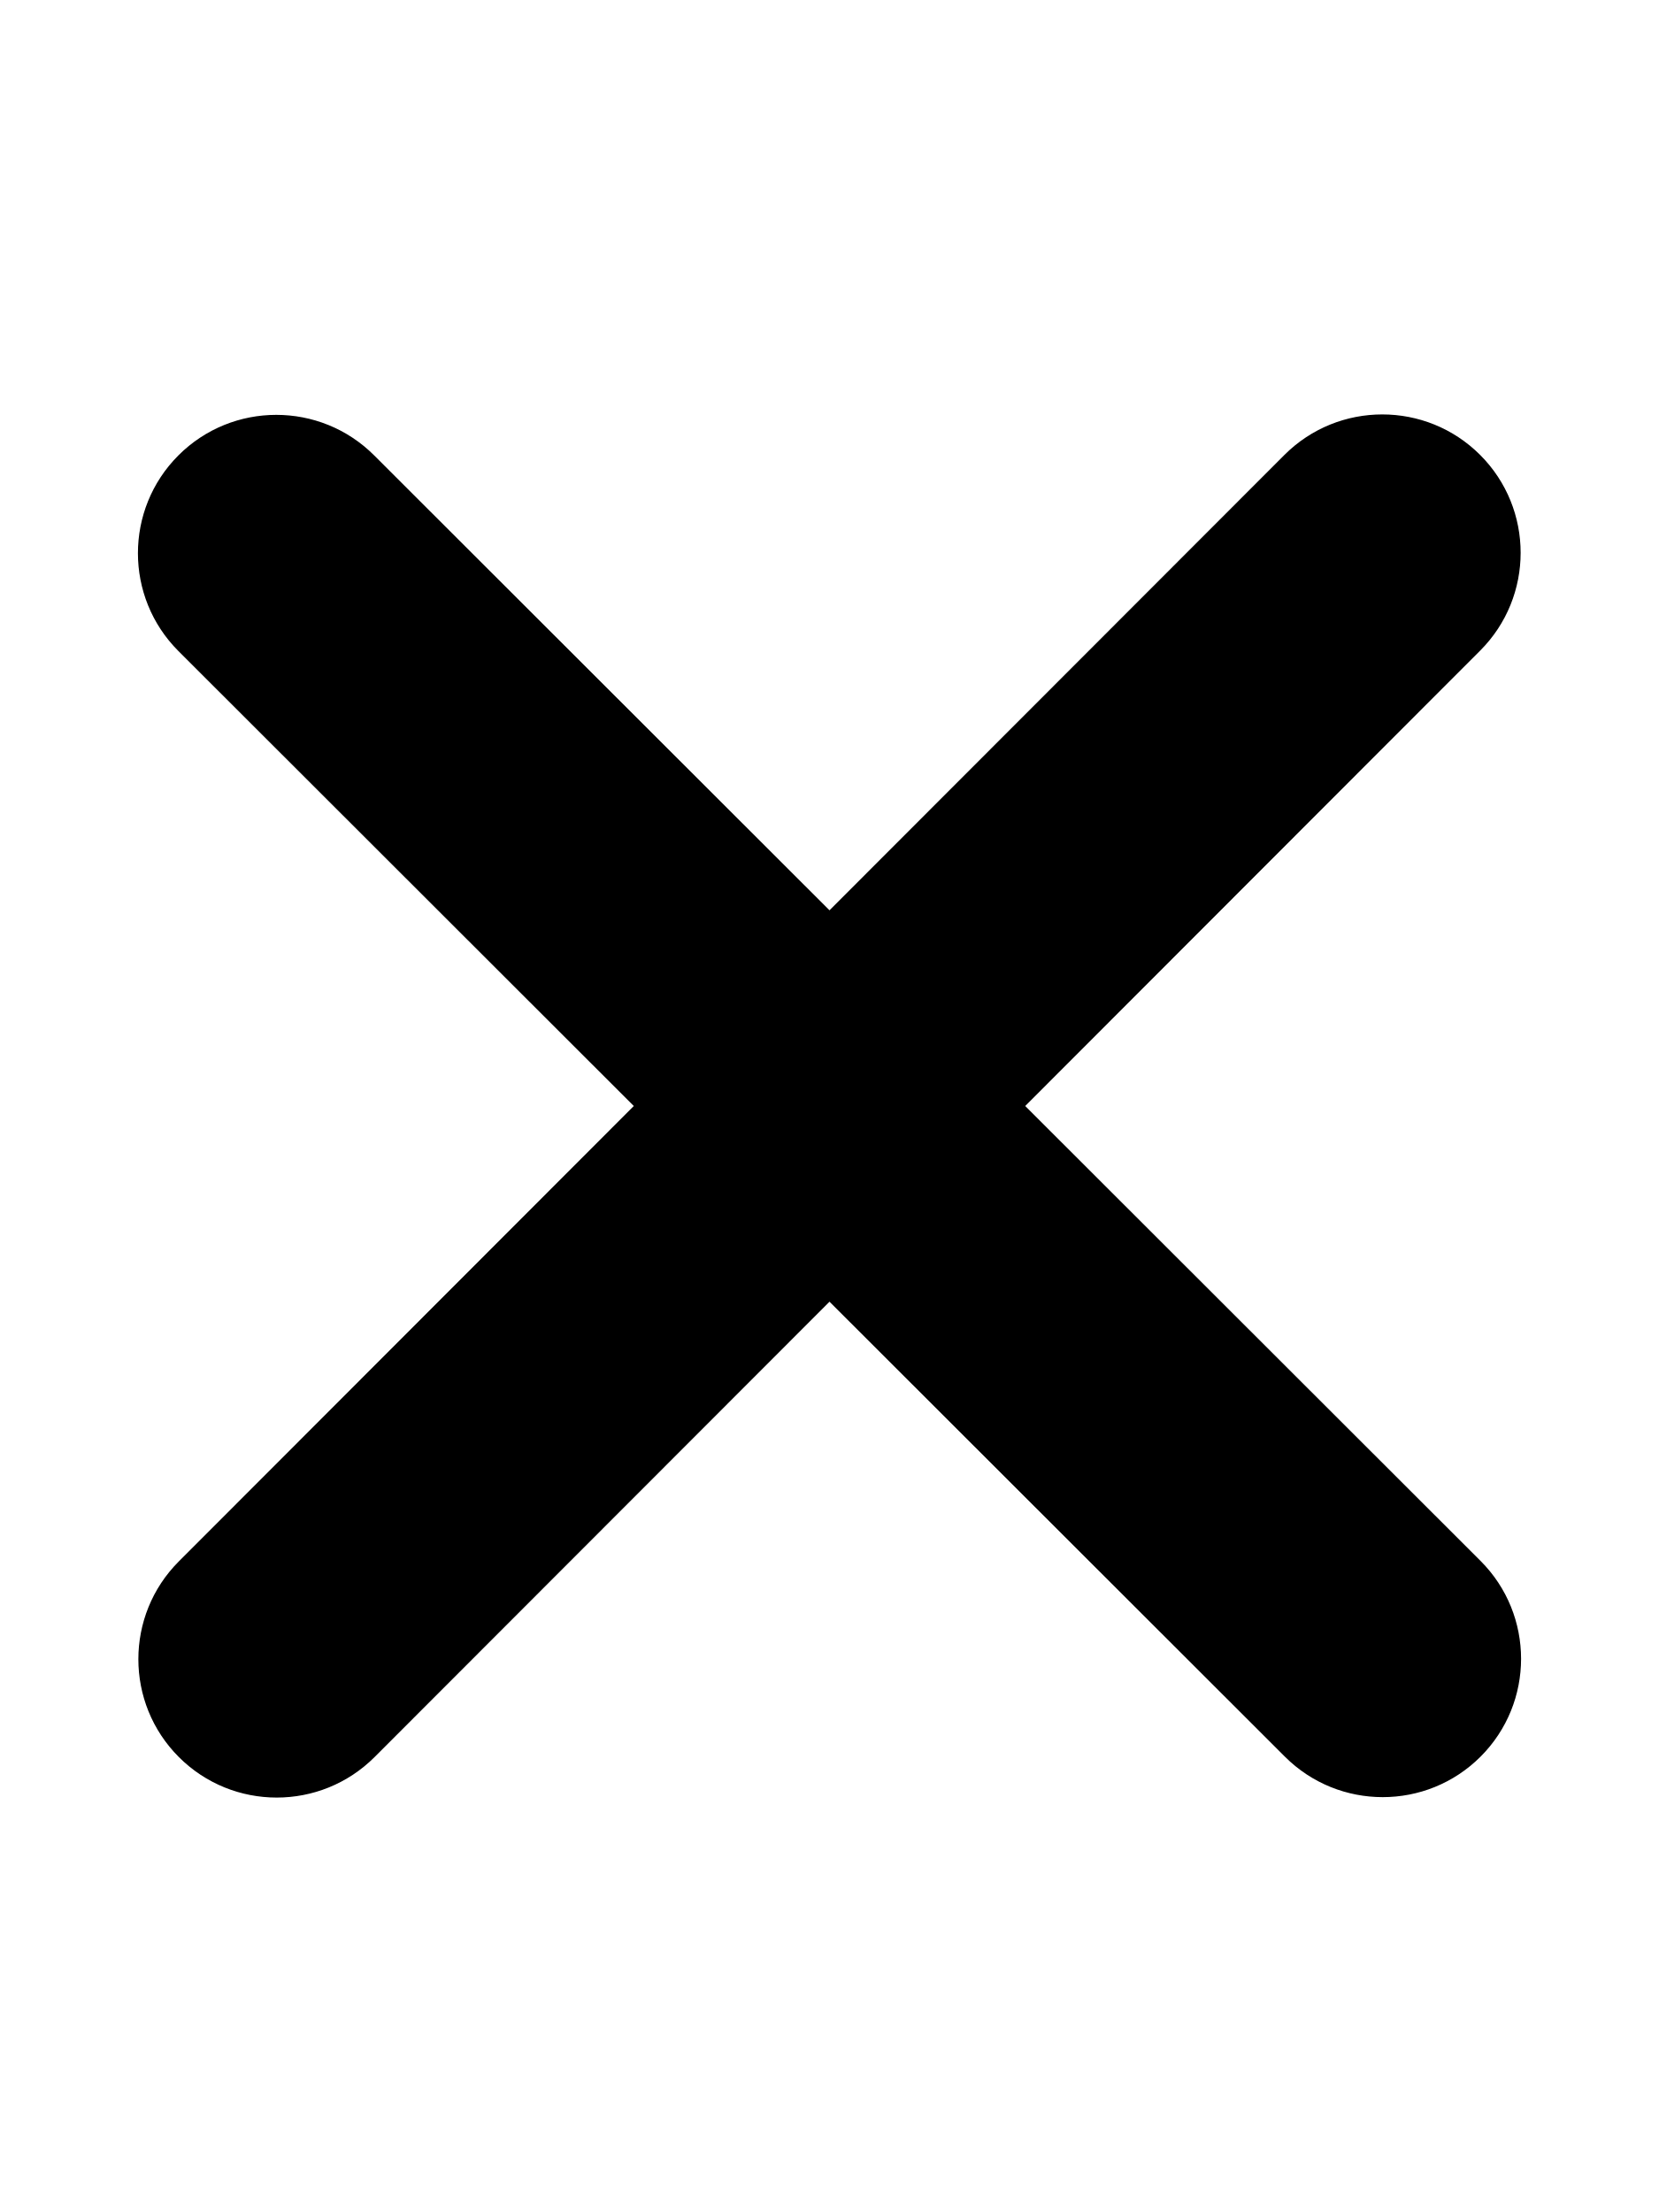
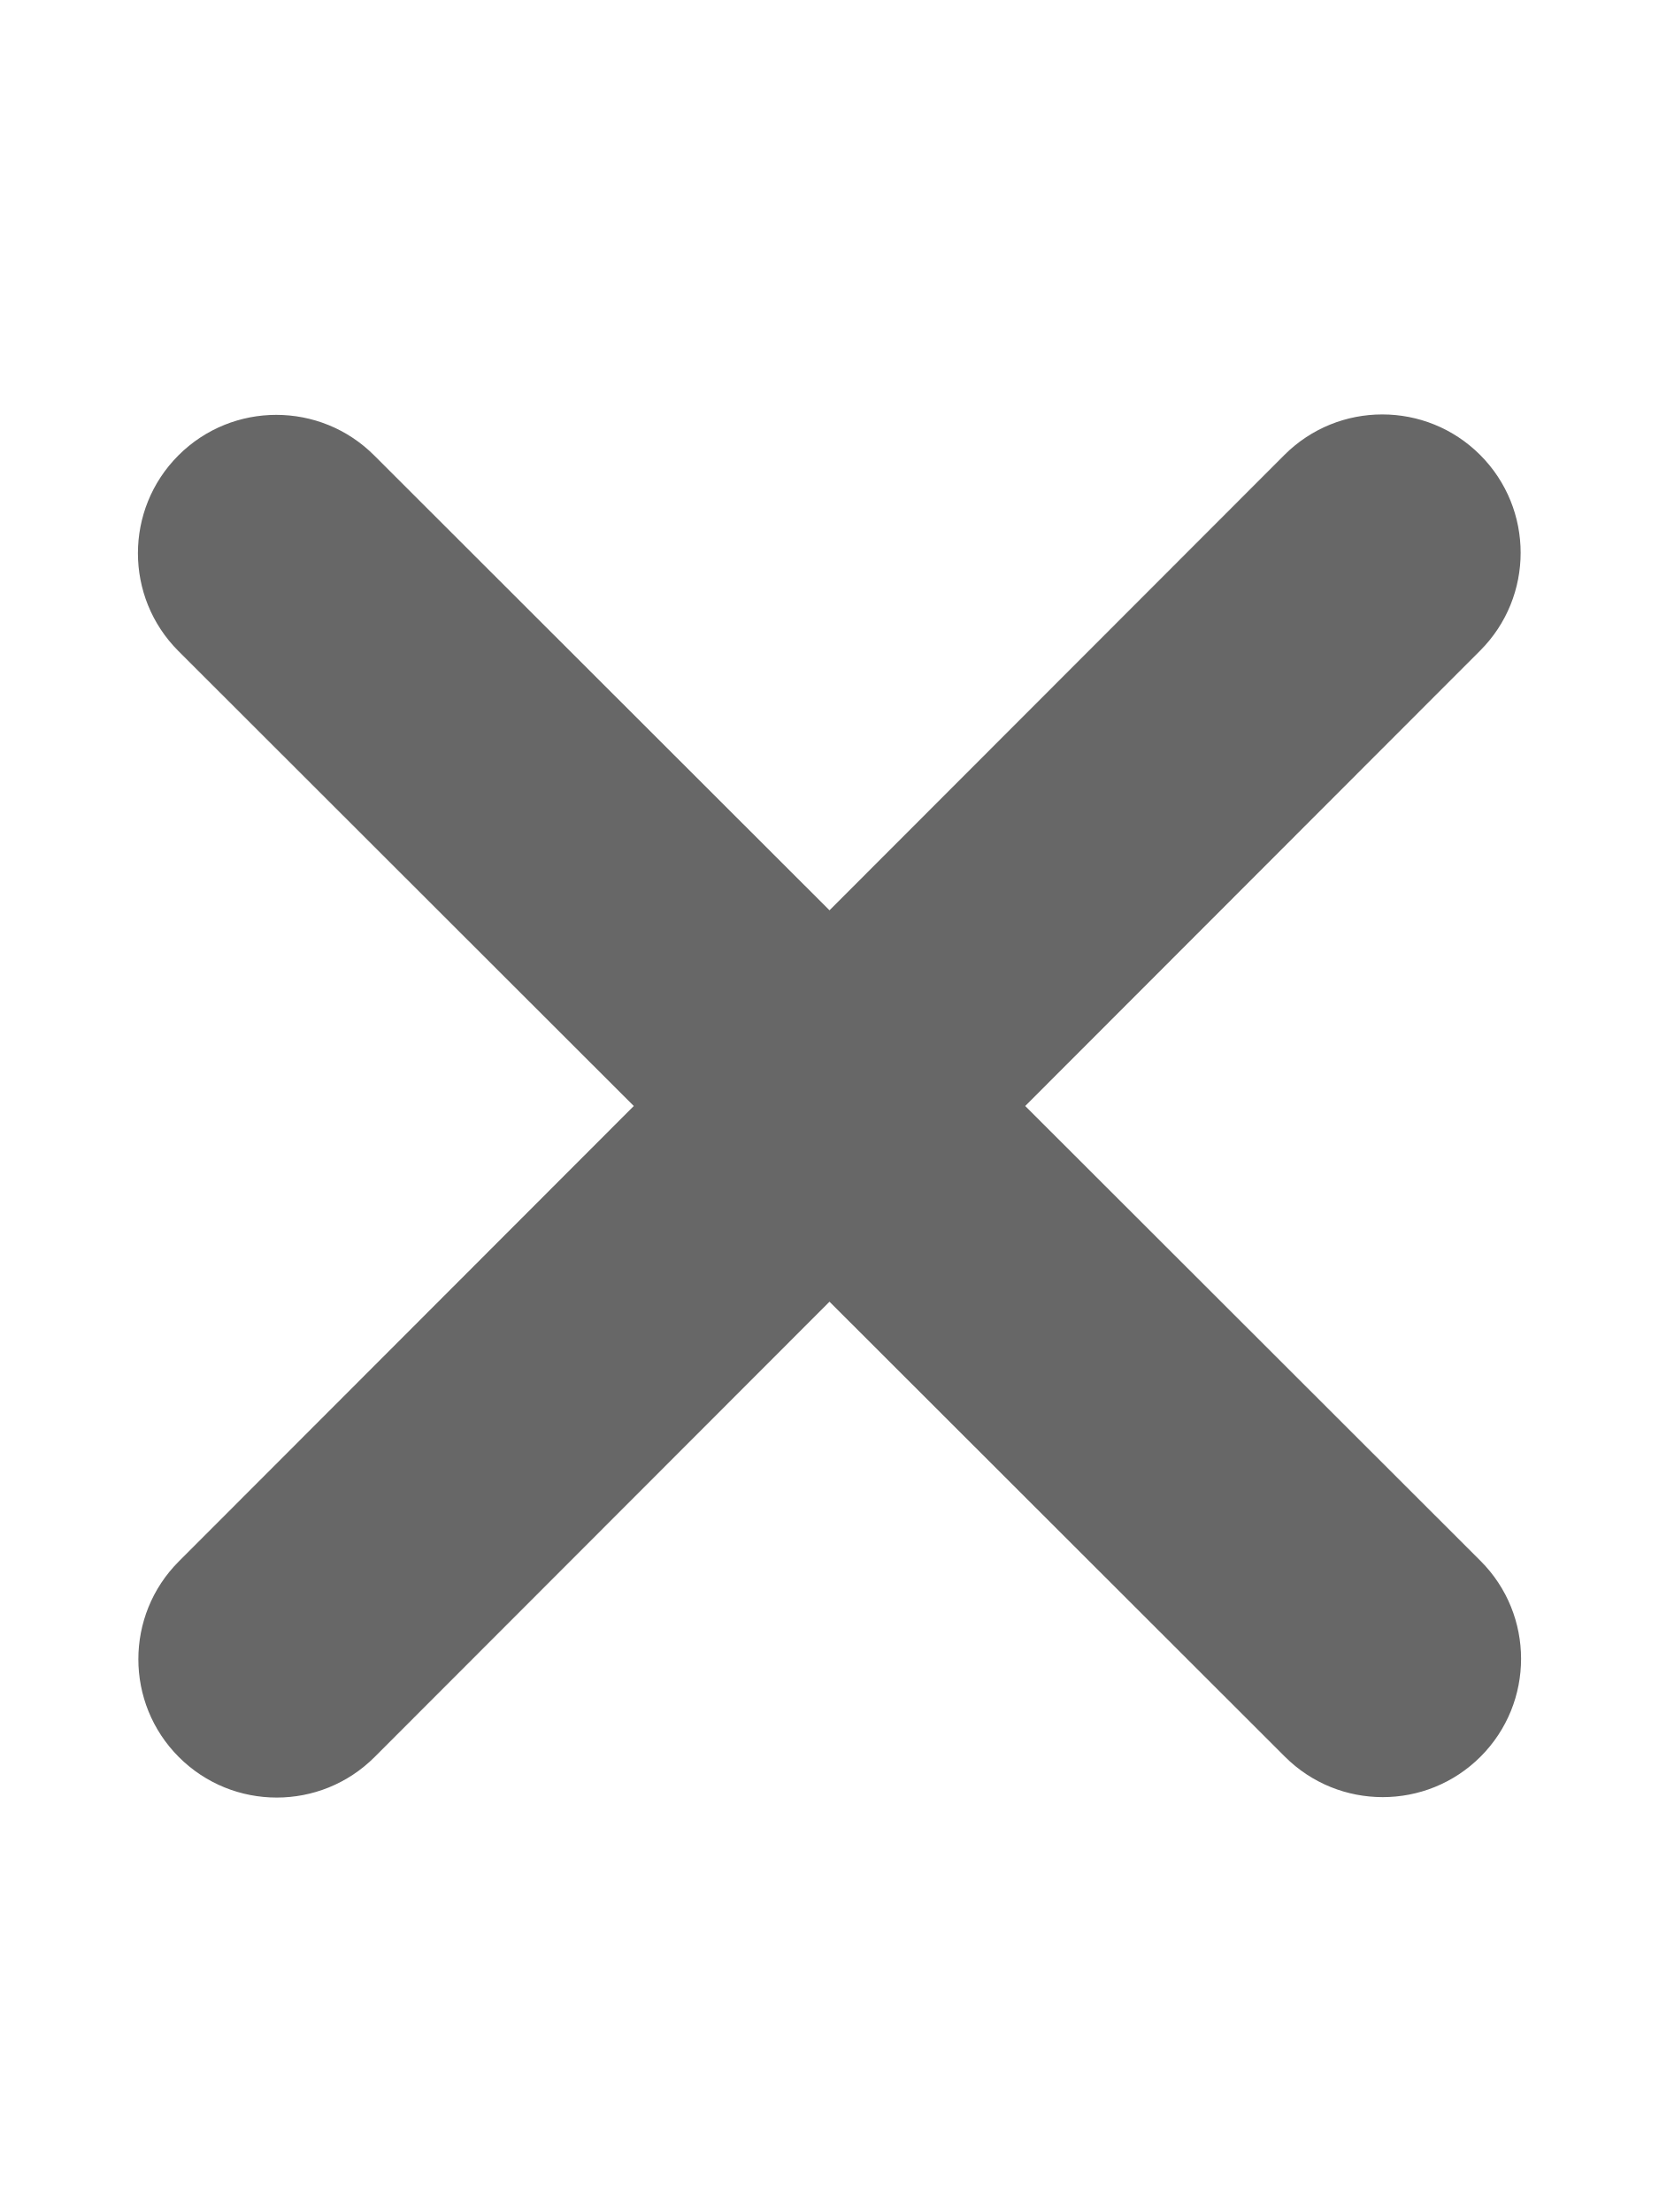
<svg xmlns="http://www.w3.org/2000/svg" viewBox="0 0 384 512">
-   <path d="M342.6 150.6c12.5-12.5 12.5-32.8 0-45.3s-32.8-12.5-45.3 0L192 210.7 86.6 105.4c-12.5-12.5-32.8-12.5-45.3 0s-12.5 32.8 0 45.3L146.7 256 41.4 361.4c-12.5 12.5-12.5 32.8 0 45.3s32.8 12.5 45.3 0L192 301.3 297.4 406.6c12.5 12.5 32.8 12.5 45.3 0s12.5-32.8 0-45.3L237.3 256 342.6 150.6z" />
+   <path d="M342.6 150.6c12.5-12.5 12.5-32.8 0-45.3s-32.8-12.5-45.3 0L192 210.7 86.6 105.4c-12.5-12.5-32.8-12.5-45.3 0s-12.5 32.8 0 45.3L146.7 256 41.4 361.4c-12.5 12.5-12.5 32.8 0 45.3s32.8 12.5 45.3 0L192 301.3 297.4 406.6c12.5 12.5 32.8 12.5 45.3 0s12.5-32.8 0-45.3L237.3 256 342.6 150.6z" fill="#676767" />
</svg>
